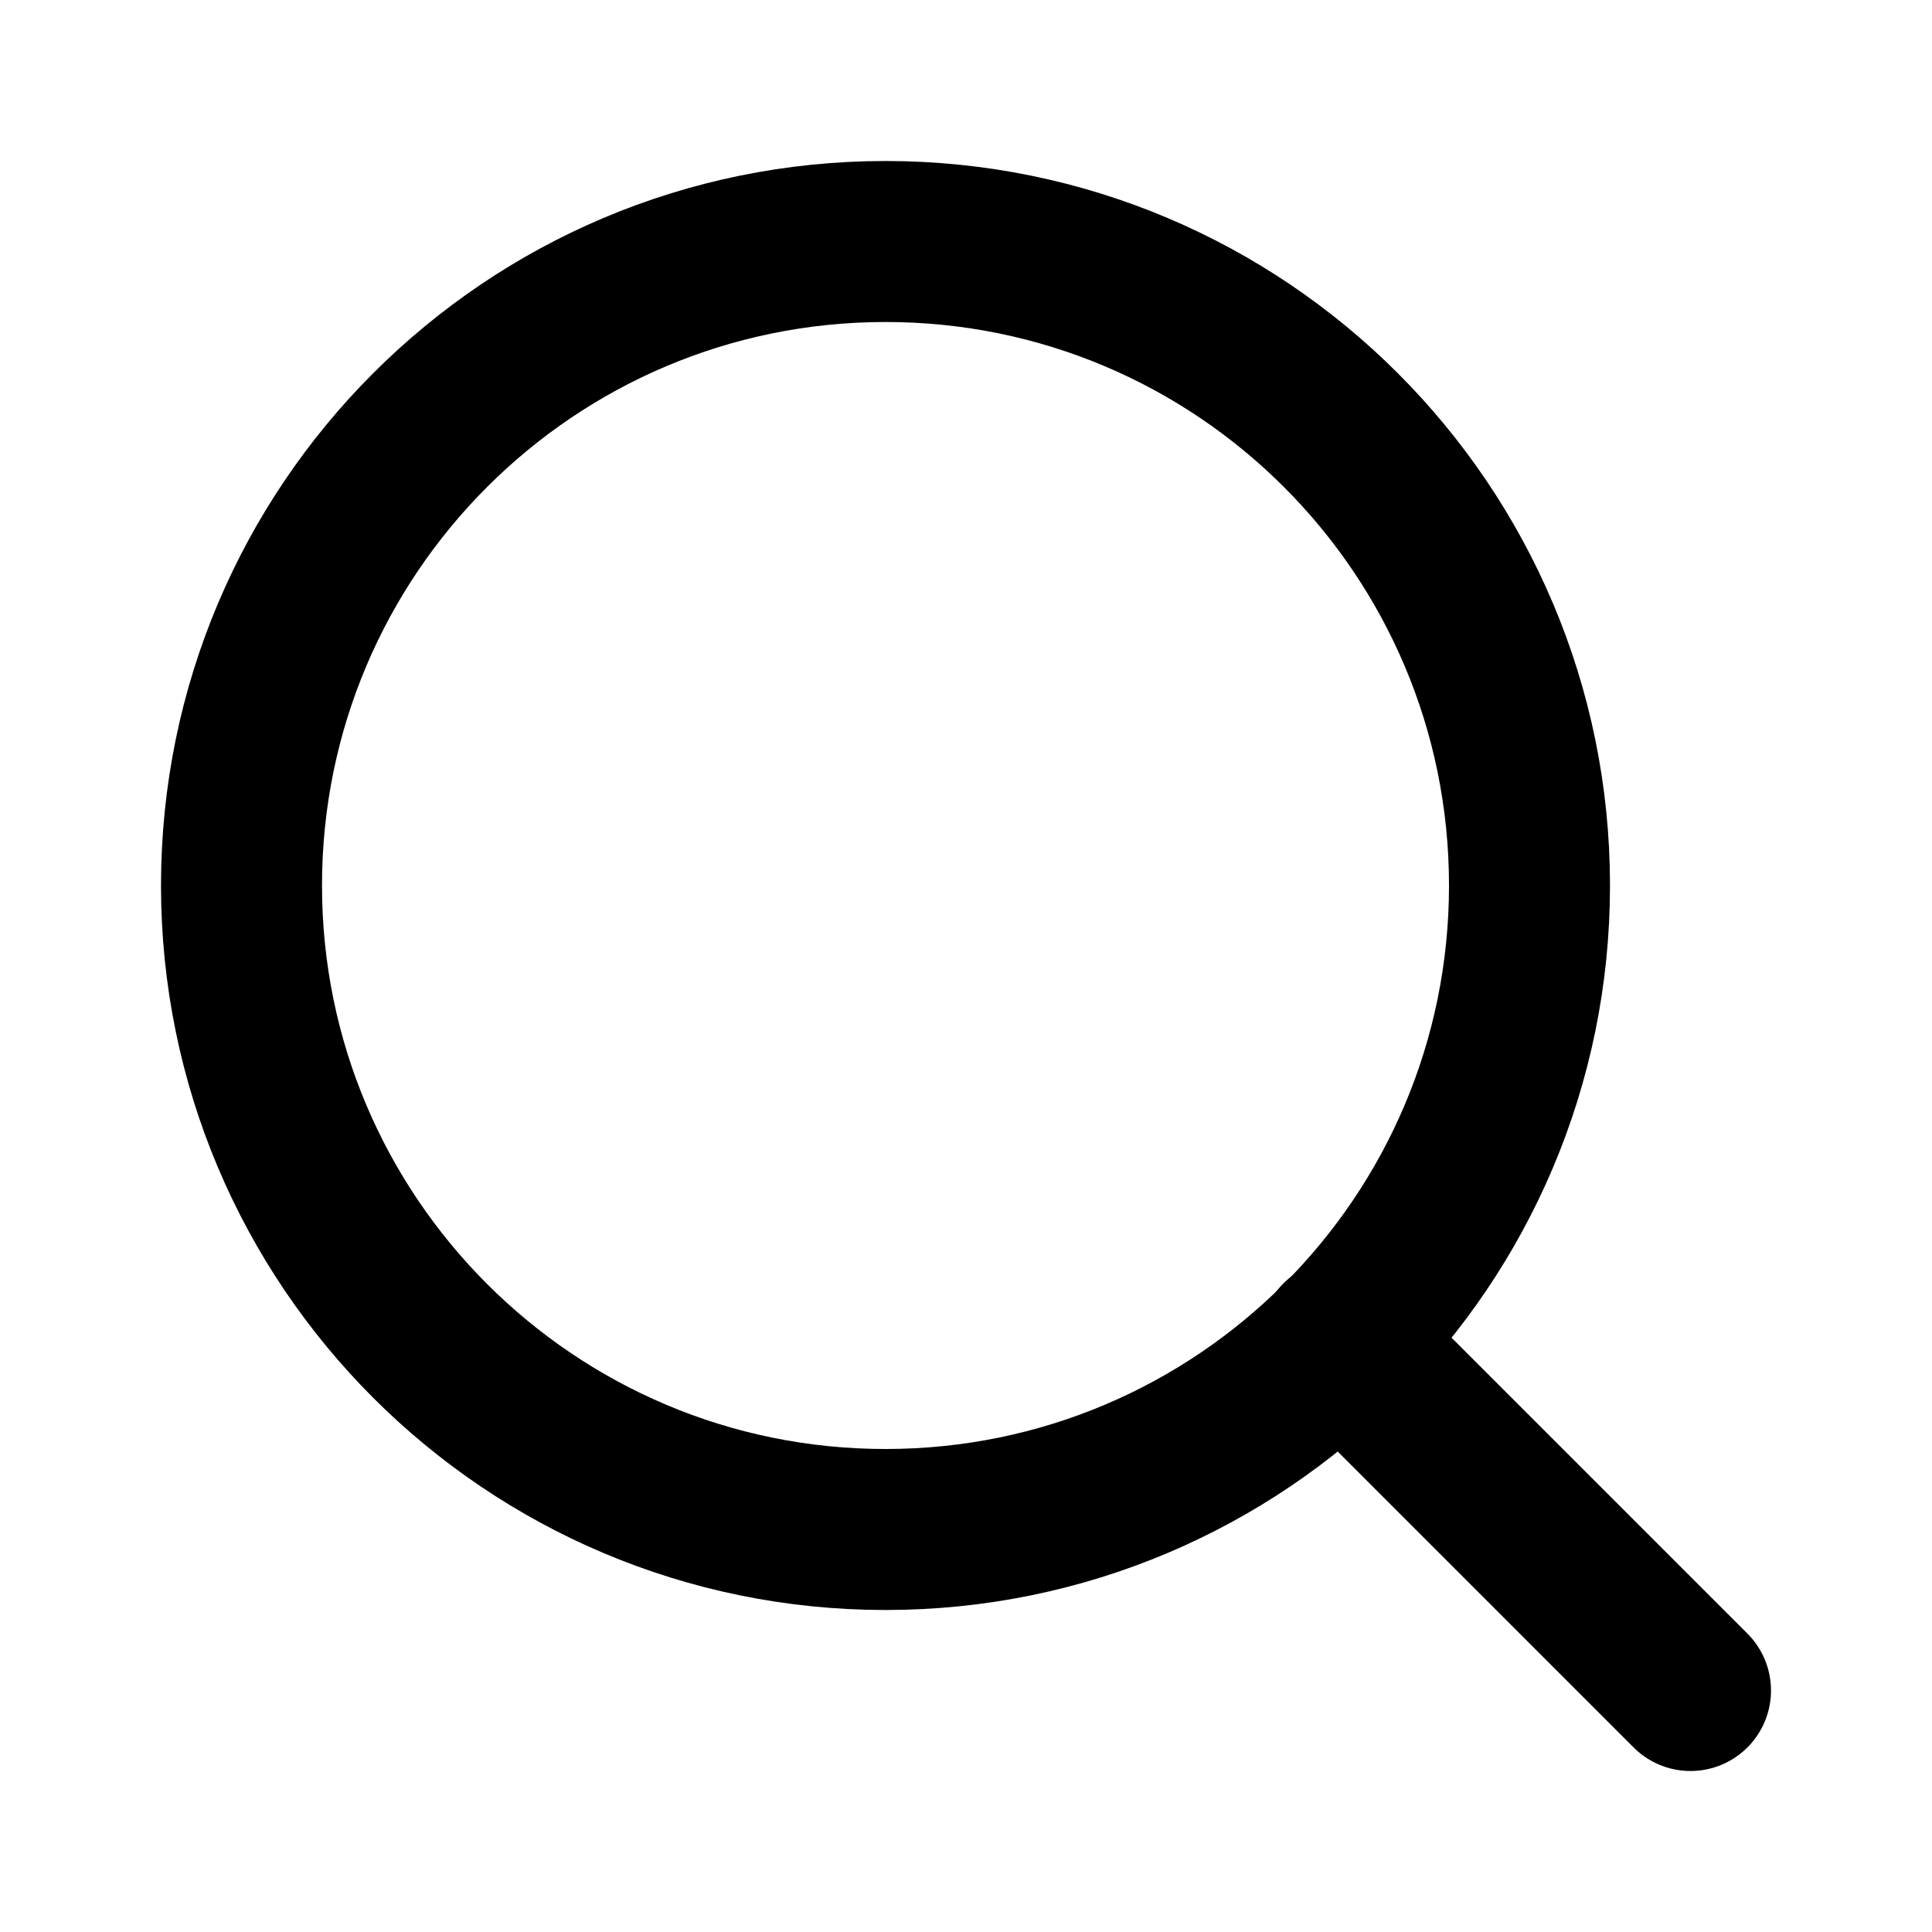
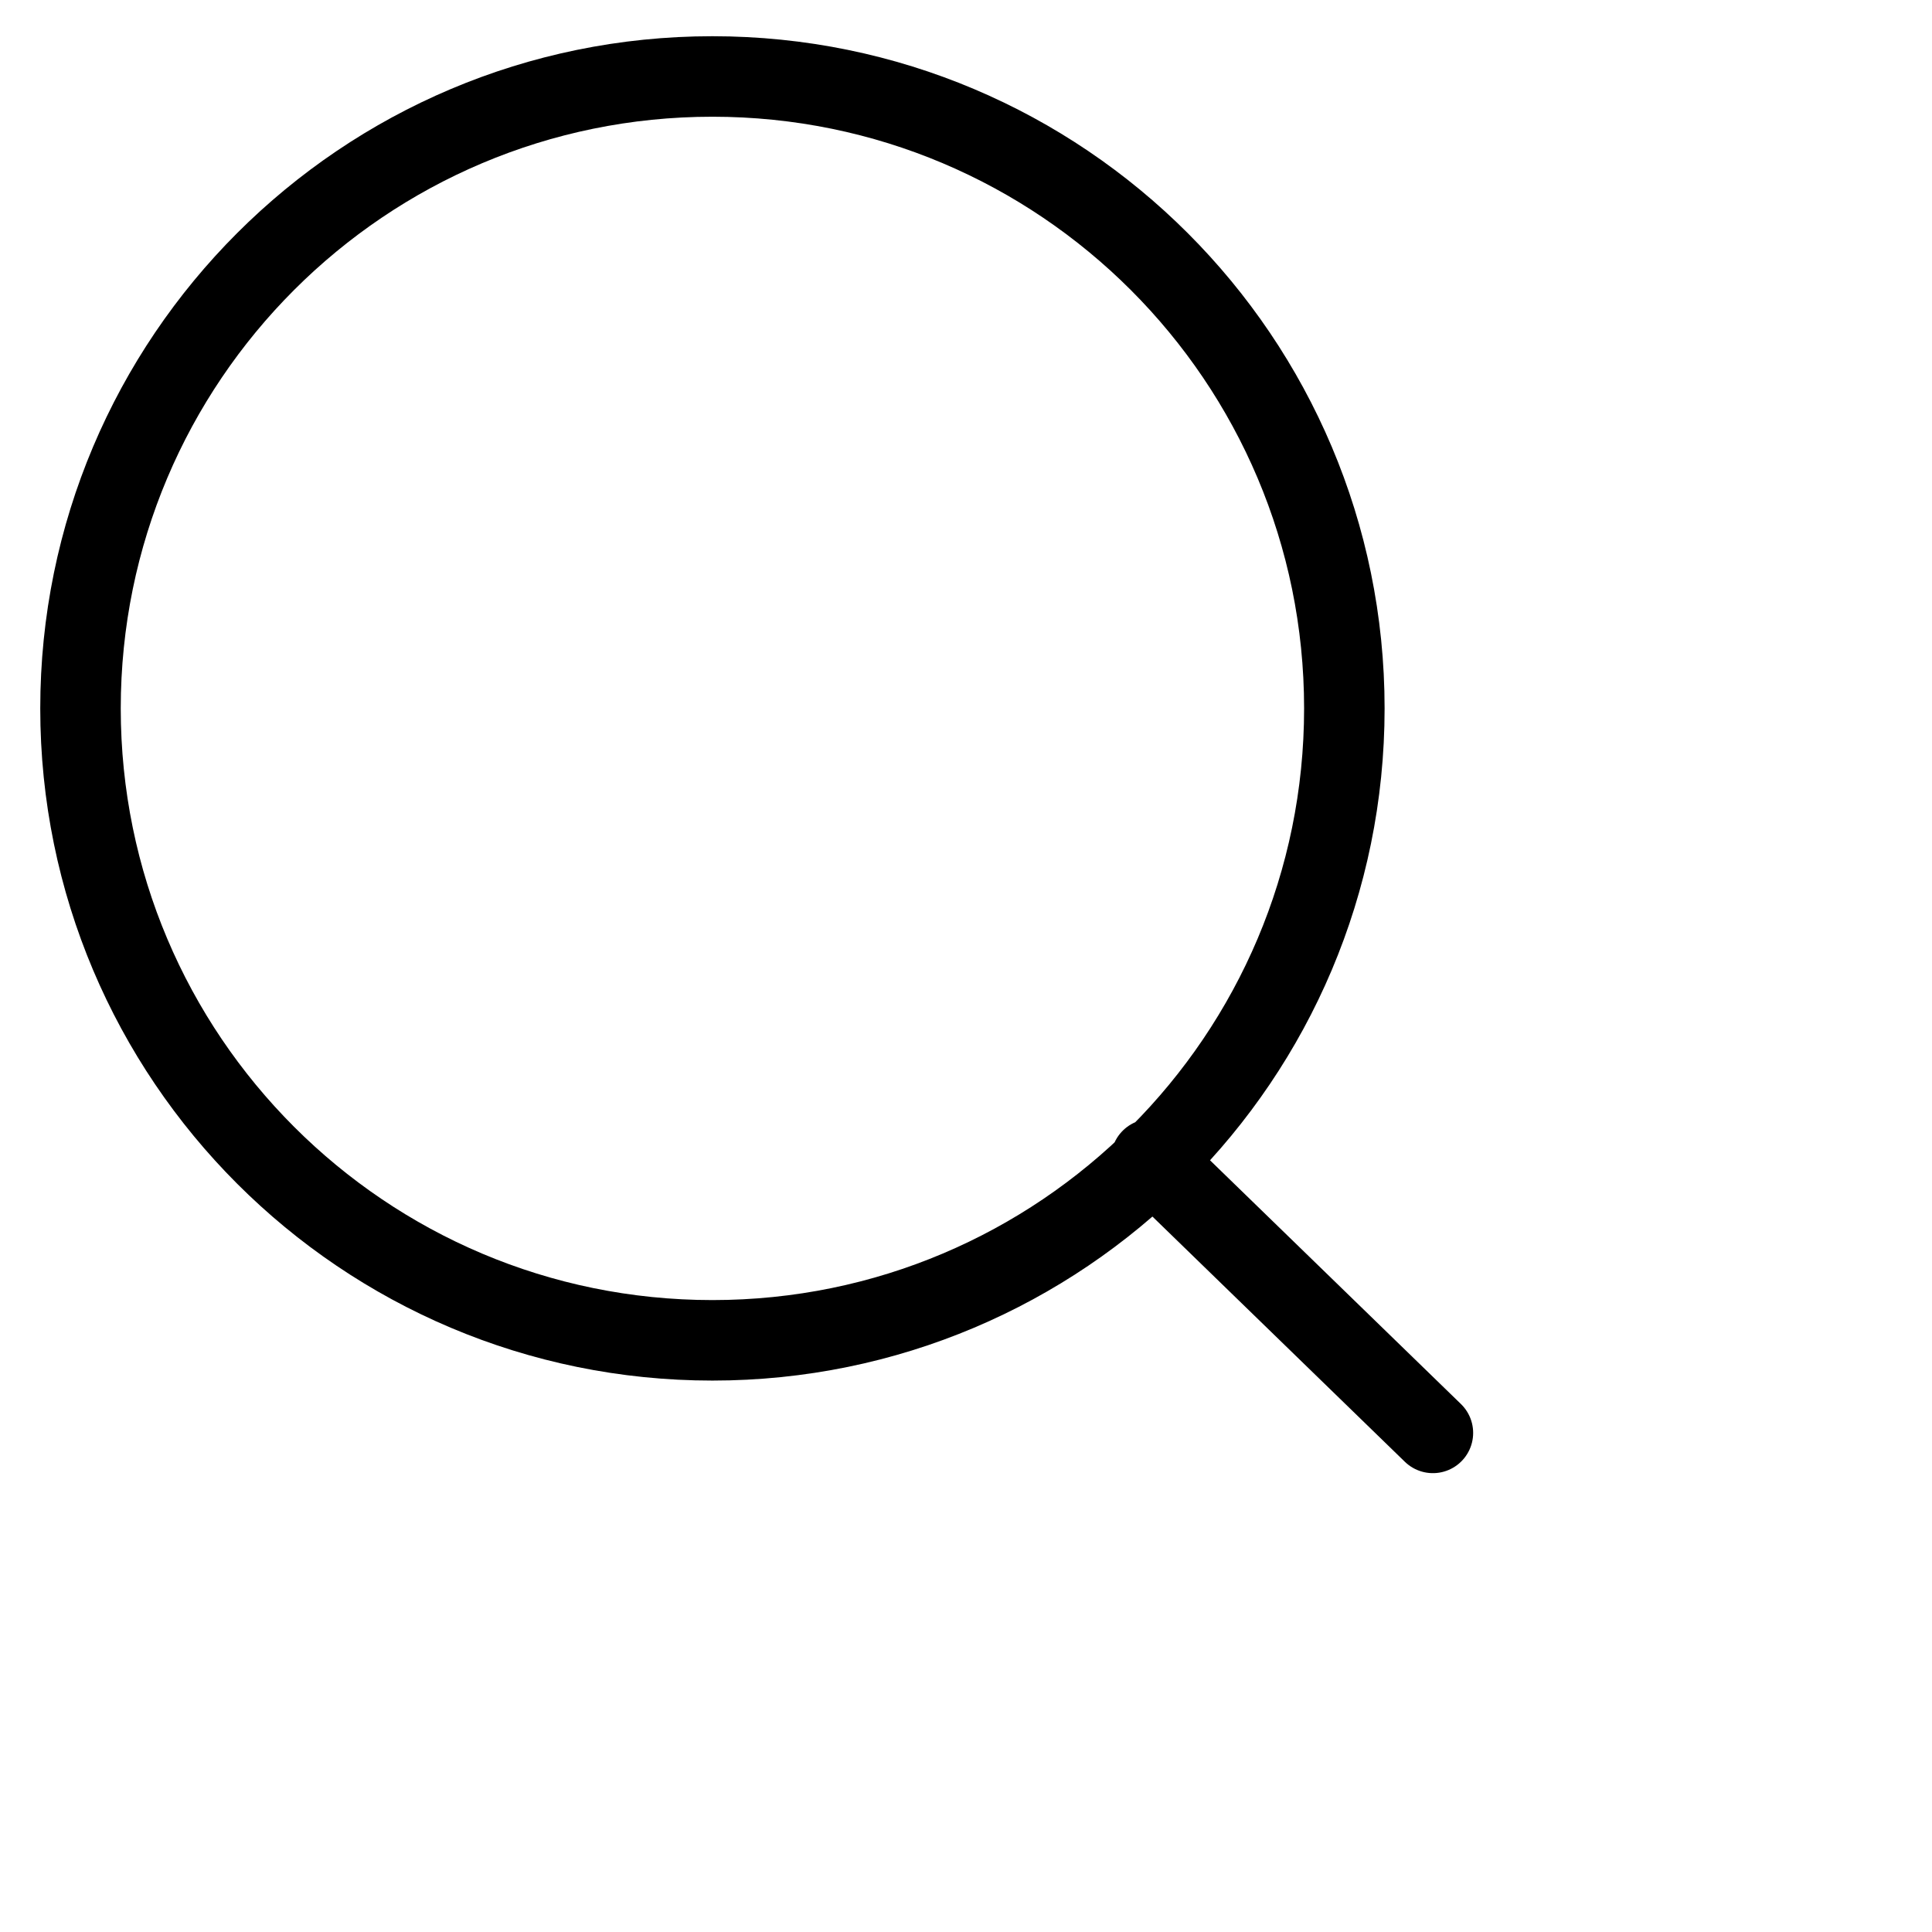
- <svg xmlns="http://www.w3.org/2000/svg" width="24" height="24" viewBox="0 0 24 24" fill="none" stroke="currentColor" stroke-width="2" stroke-linecap="round" stroke-linejoin="round">
-   <circle cx="11" cy="11" r="8" />
-   <line x1="21" y1="21" x2="16.65" y2="16.65" />
+ <svg xmlns="http://www.w3.org/2000/svg" width="24" height="24" viewBox="0 0 24 24" fill="none">
+   <path d="M14.3 14.4L17.8 17.8M16.7 8.8a7.8 7.8 0 1 1-15.7 0 7.8 7.8 0 0 1 15.7 0Z" stroke="currentColor" stroke-width="1" stroke-linecap="round" />
</svg>
